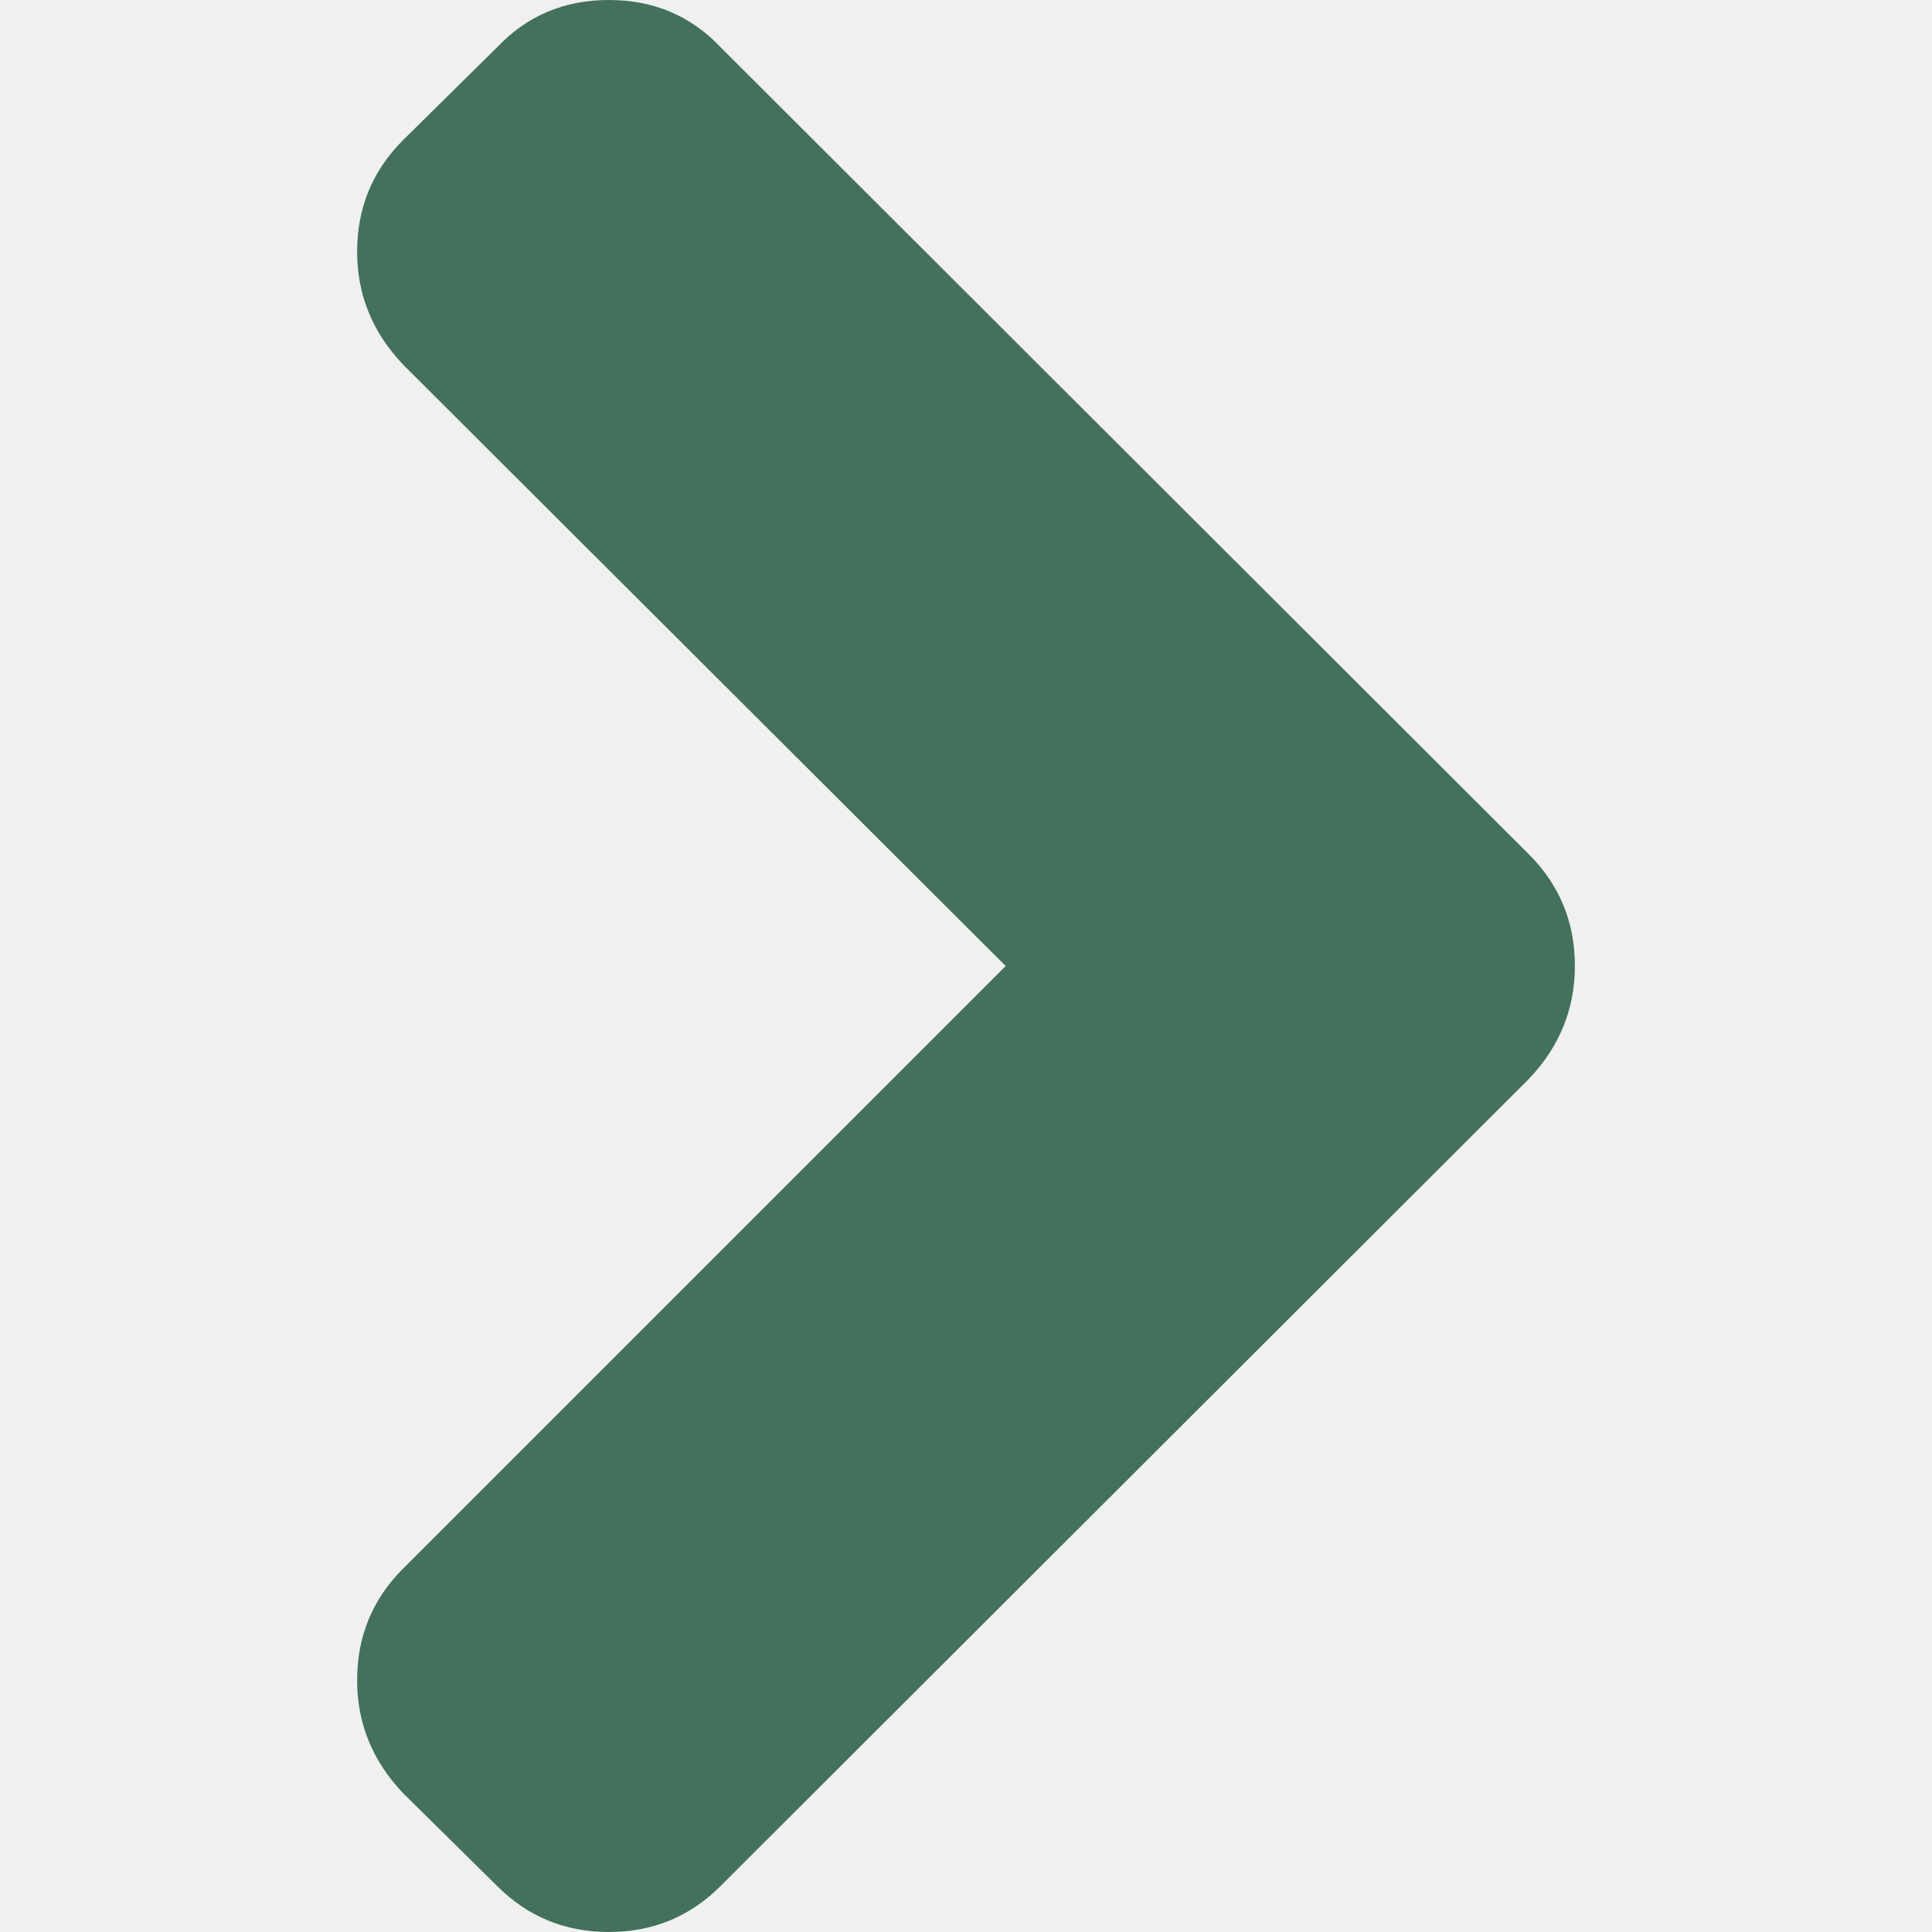
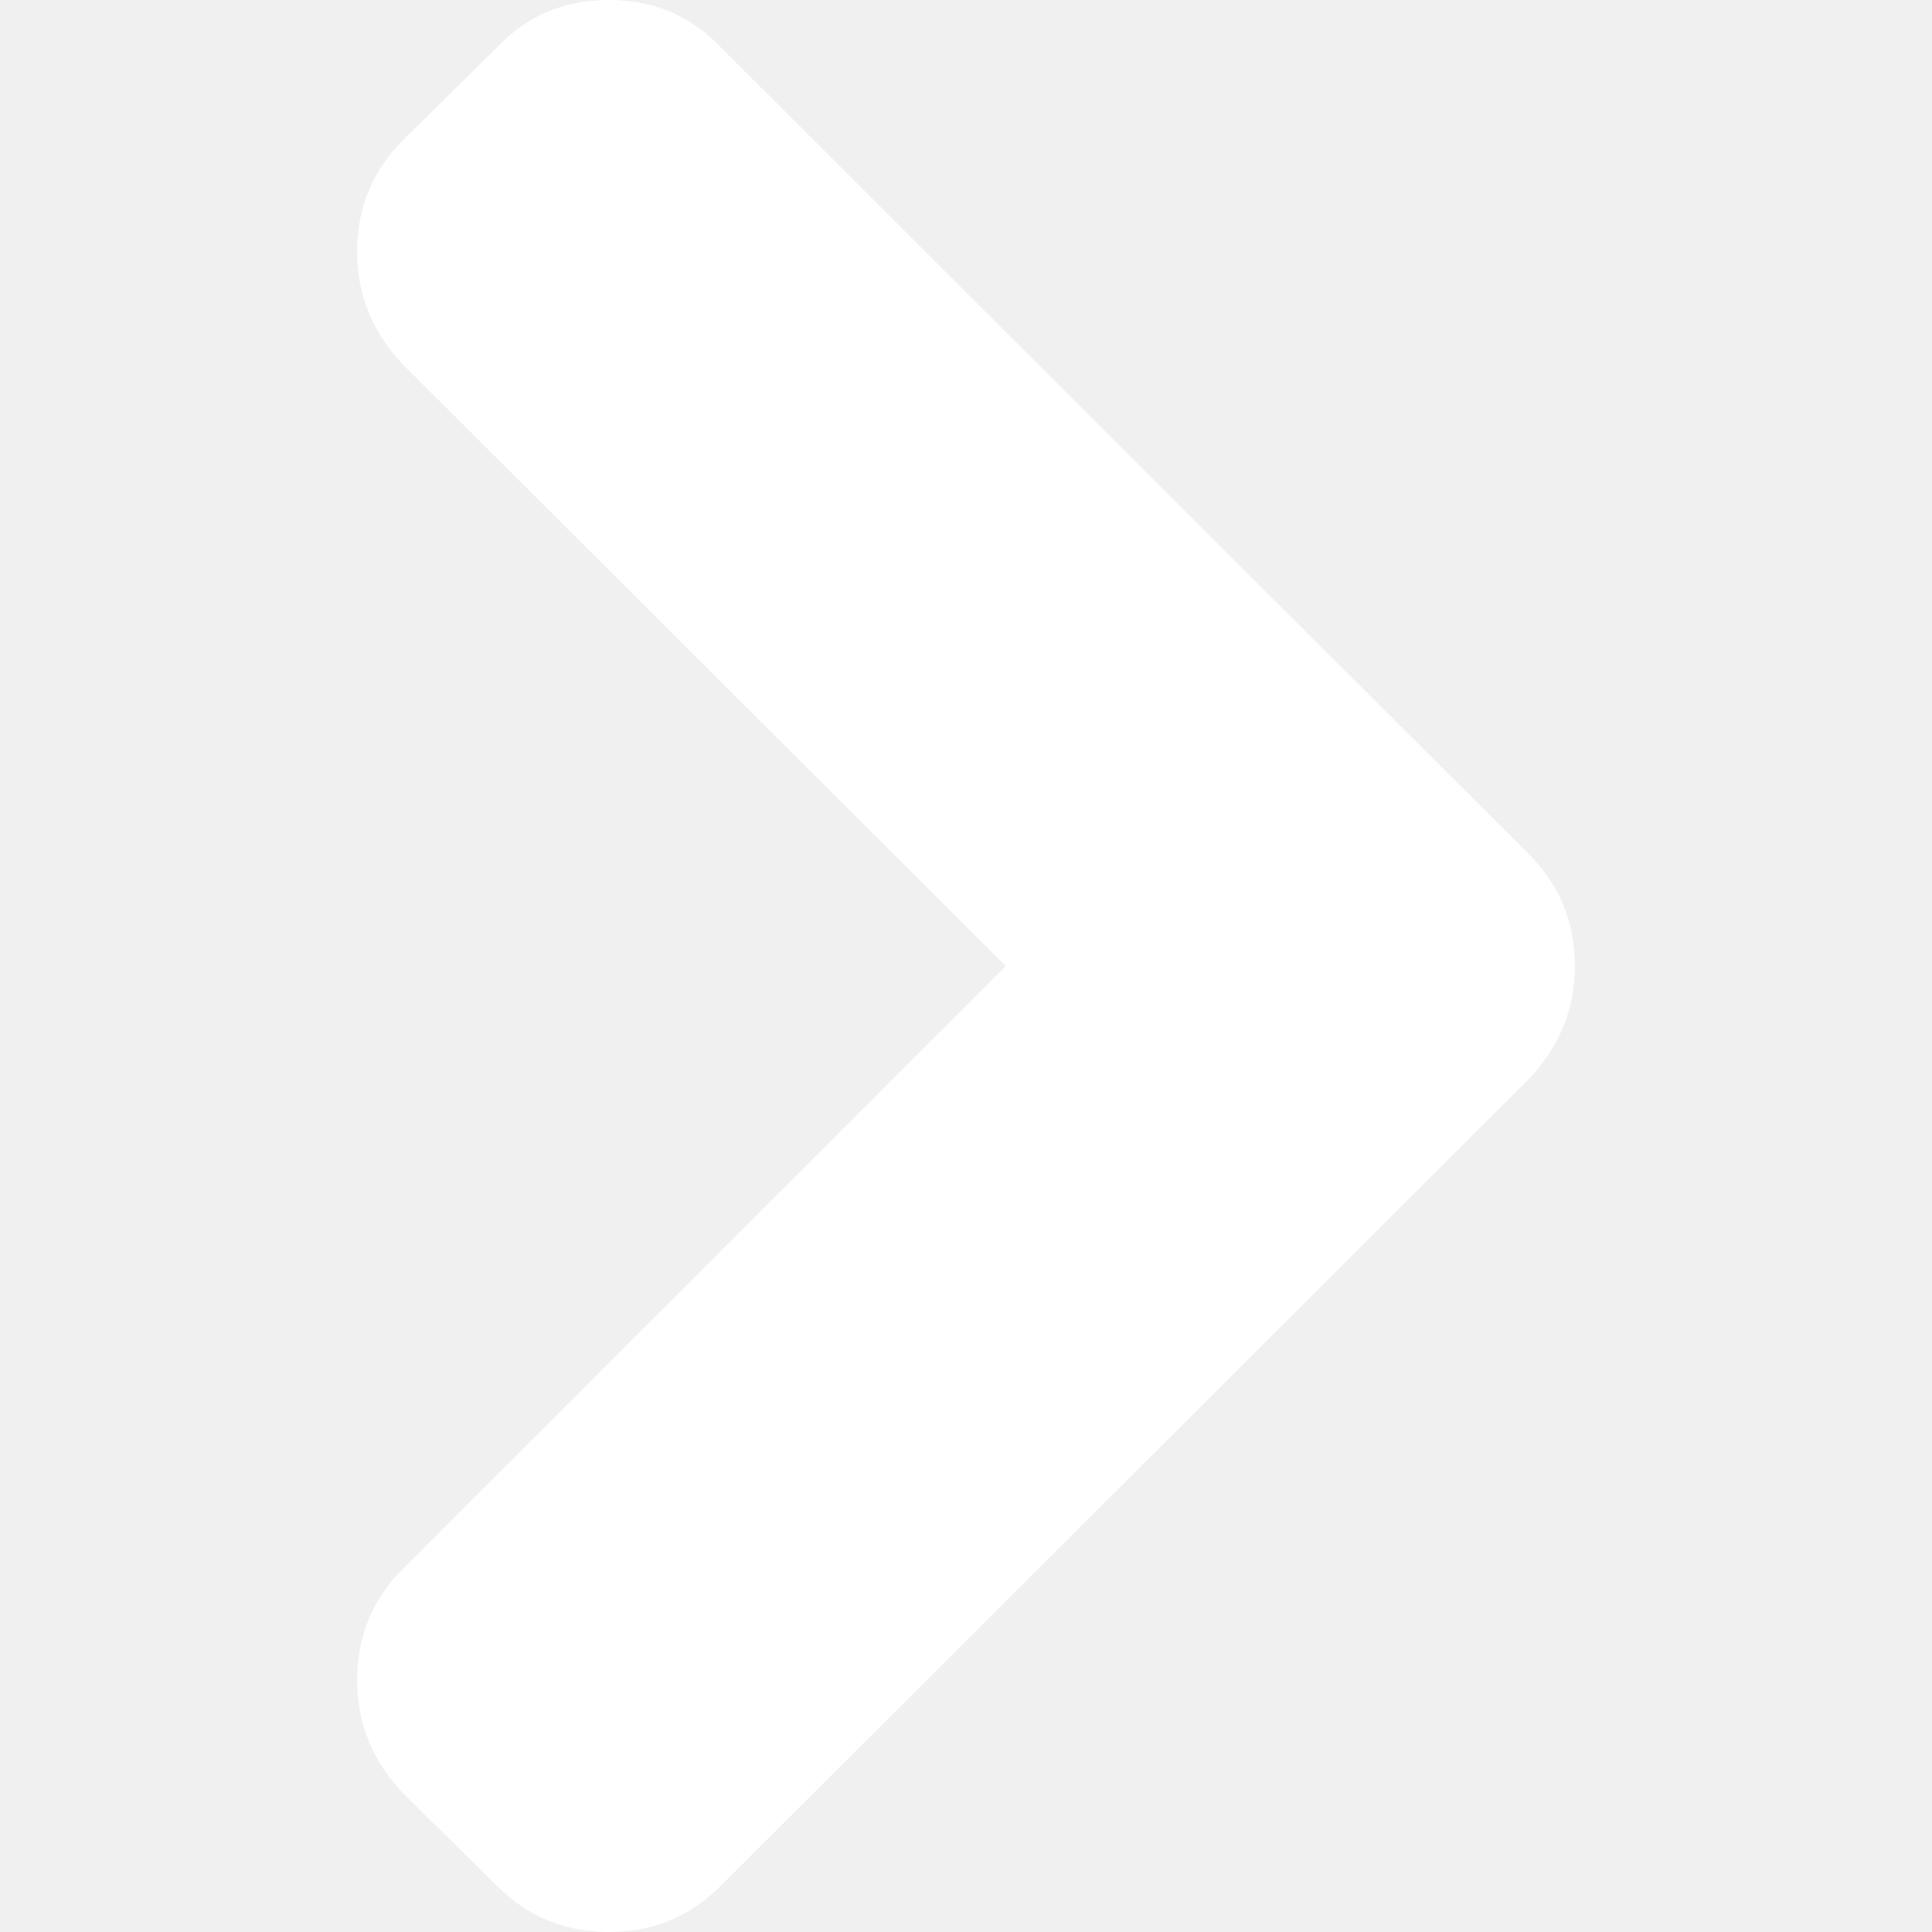
<svg xmlns="http://www.w3.org/2000/svg" version="1.1" id="Capa_1" x="0px" y="0px" width="444.819px" height="444.819px" viewBox="0 0 444.819 444.819" style="enable-background:new 0 0 444.819 444.819;" xml:space="preserve">
  <g>
-     <path fill="#43715b" d="M352.025,196.712L165.884,10.848C159.029,3.615,150.469,0,140.187,0c-10.282,0-18.842,3.619-25.697,10.848L92.792,32.264   c-7.044,7.043-10.566,15.604-10.566,25.692c0,9.897,3.521,18.56,10.566,25.981l138.753,138.473L92.786,361.168   c-7.042,7.043-10.564,15.604-10.564,25.693c0,9.896,3.521,18.562,10.564,25.98l21.7,21.413   c7.043,7.043,15.612,10.564,25.697,10.564c10.089,0,18.656-3.521,25.697-10.564l186.145-185.864   c7.046-7.423,10.571-16.084,10.571-25.981C362.597,212.321,359.071,203.755,352.025,196.712z" />
+     <path fill="#ffffff" d="M352.025,196.712L165.884,10.848C159.029,3.615,150.469,0,140.187,0c-10.282,0-18.842,3.619-25.697,10.848L92.792,32.264   c-7.044,7.043-10.566,15.604-10.566,25.692c0,9.897,3.521,18.56,10.566,25.981l138.753,138.473L92.786,361.168   c-7.042,7.043-10.564,15.604-10.564,25.693c0,9.896,3.521,18.562,10.564,25.98l21.7,21.413   c7.043,7.043,15.612,10.564,25.697,10.564c10.089,0,18.656-3.521,25.697-10.564l186.145-185.864   c7.046-7.423,10.571-16.084,10.571-25.981C362.597,212.321,359.071,203.755,352.025,196.712z" />
  </g>
  <g>
</g>
  <g>
</g>
  <g>
</g>
  <g>
</g>
  <g>
</g>
  <g>
</g>
  <g>
</g>
  <g>
</g>
  <g>
</g>
  <g>
</g>
  <g>
</g>
  <g>
</g>
  <g>
</g>
  <g>
</g>
  <g>
</g>
</svg>
